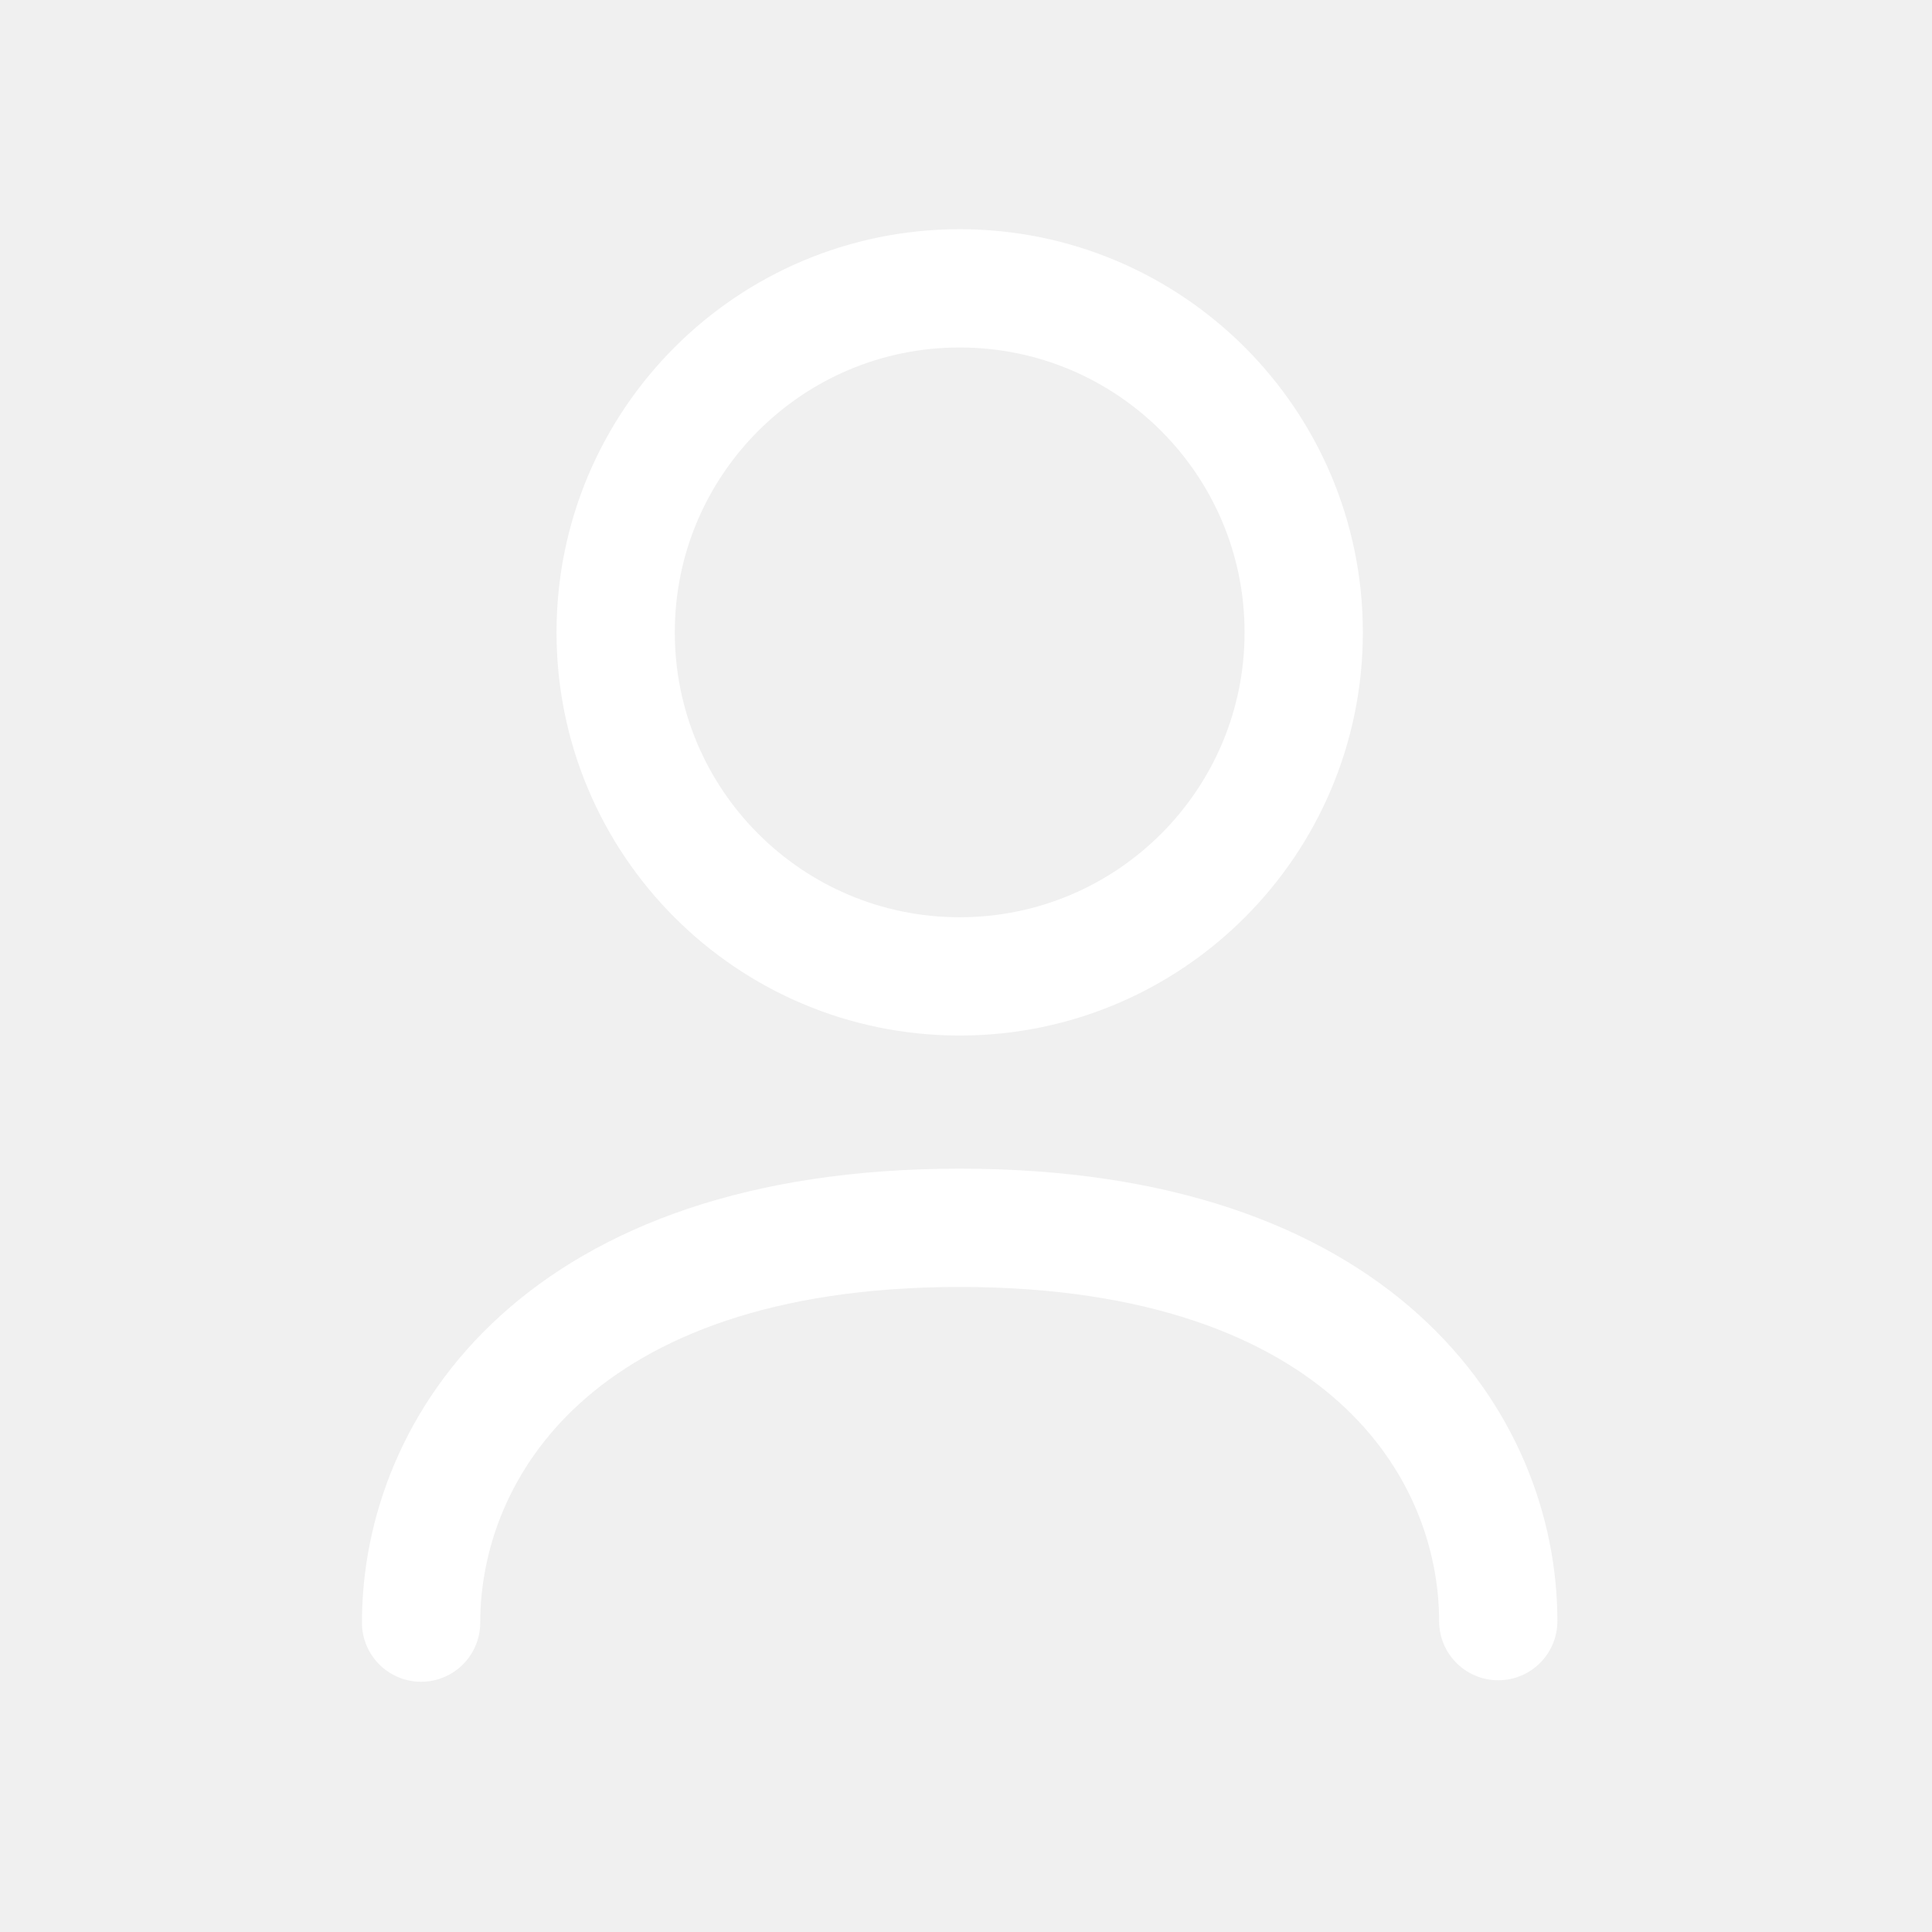
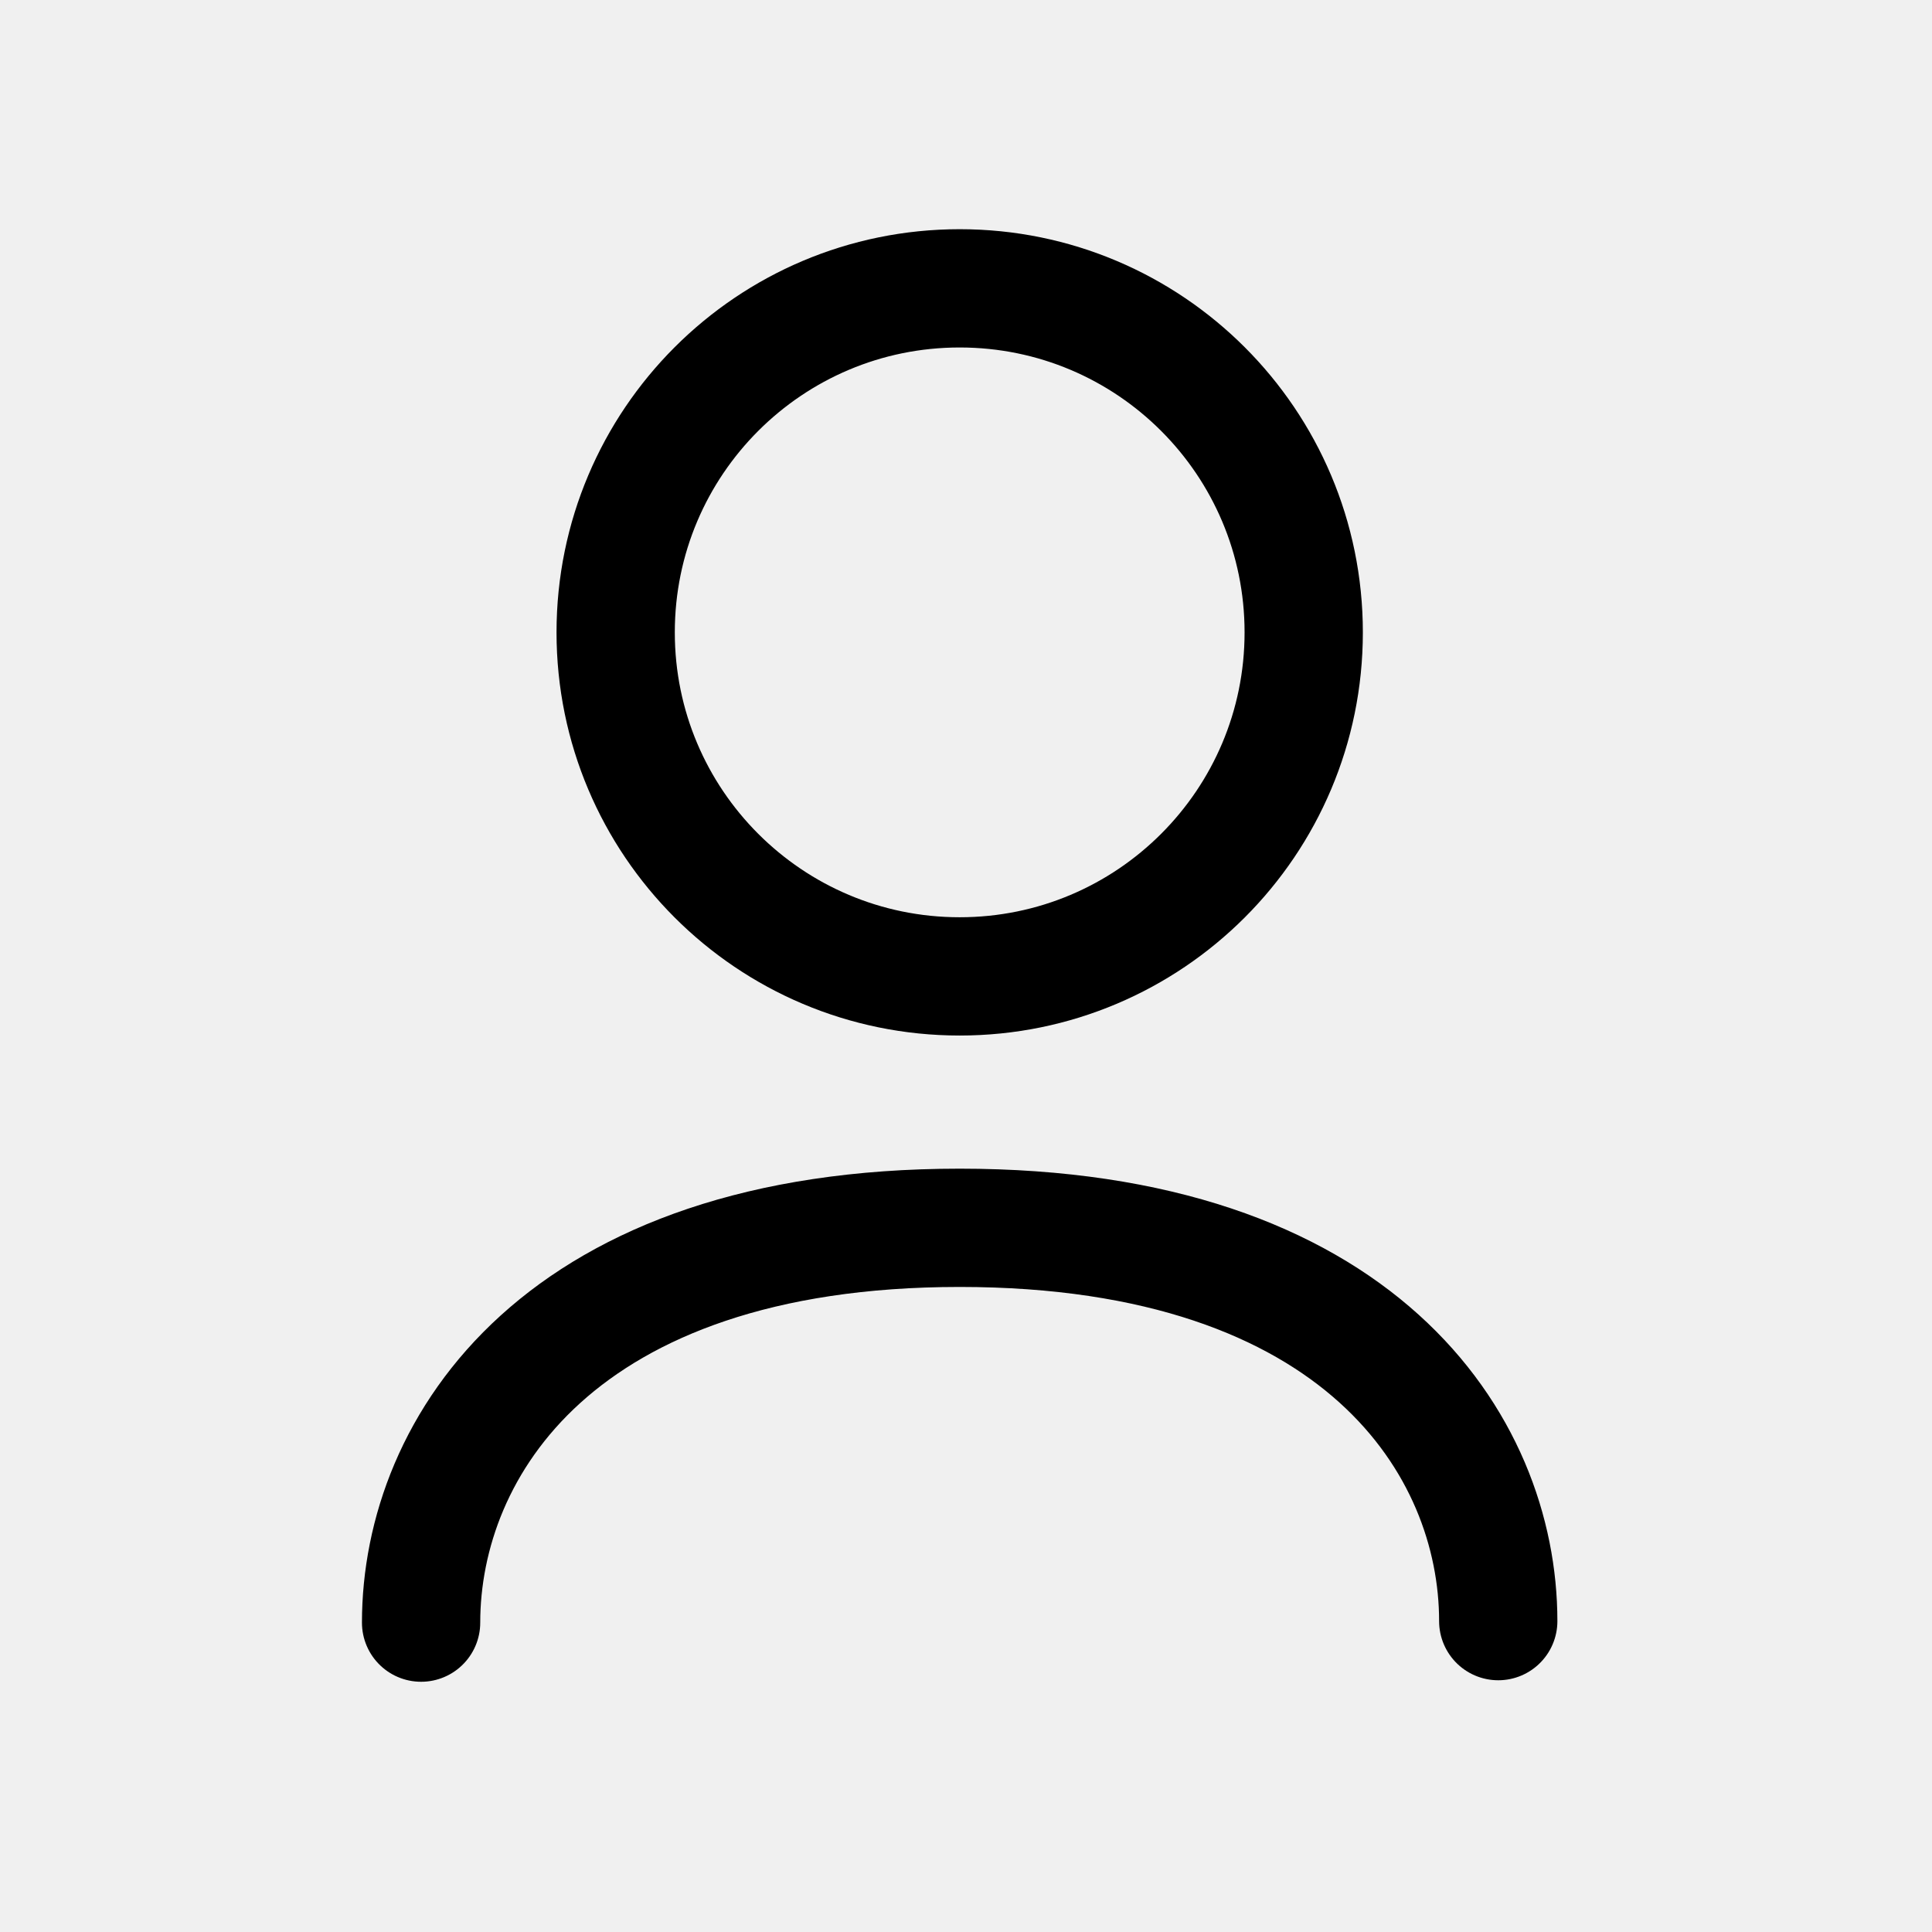
<svg xmlns="http://www.w3.org/2000/svg" width="45" height="45" viewBox="0 0 45 45" fill="none">
-   <path d="M9.808 37.794C9.808 33.698 13.039 28.598 22.352 28.598C31.666 28.598 34.897 33.661 34.897 37.759" stroke="white" stroke-width="2.755" stroke-linecap="round" stroke-linejoin="round" />
-   <path d="M22.353 22.742C26.779 22.742 30.366 19.155 30.366 14.729C30.366 10.303 26.779 6.716 22.353 6.716C17.927 6.716 14.34 10.303 14.34 14.729C14.34 19.155 17.927 22.742 22.353 22.742Z" stroke="white" stroke-width="2.755" stroke-linecap="round" stroke-linejoin="round" />
+   <path d="M9.808 37.794C9.808 33.698 13.039 28.598 22.352 28.598C31.666 28.598 34.897 33.661 34.897 37.759" stroke="black" stroke-width="2.755" stroke-linecap="round" stroke-linejoin="round" />
+   <path d="M22.353 22.742C26.779 22.742 30.366 19.155 30.366 14.729C30.366 10.303 26.779 6.716 22.353 6.716C17.927 6.716 14.34 10.303 14.34 14.729C14.34 19.155 17.927 22.742 22.353 22.742Z" stroke="black" stroke-width="2.755" stroke-linecap="round" stroke-linejoin="round" />
</svg>
